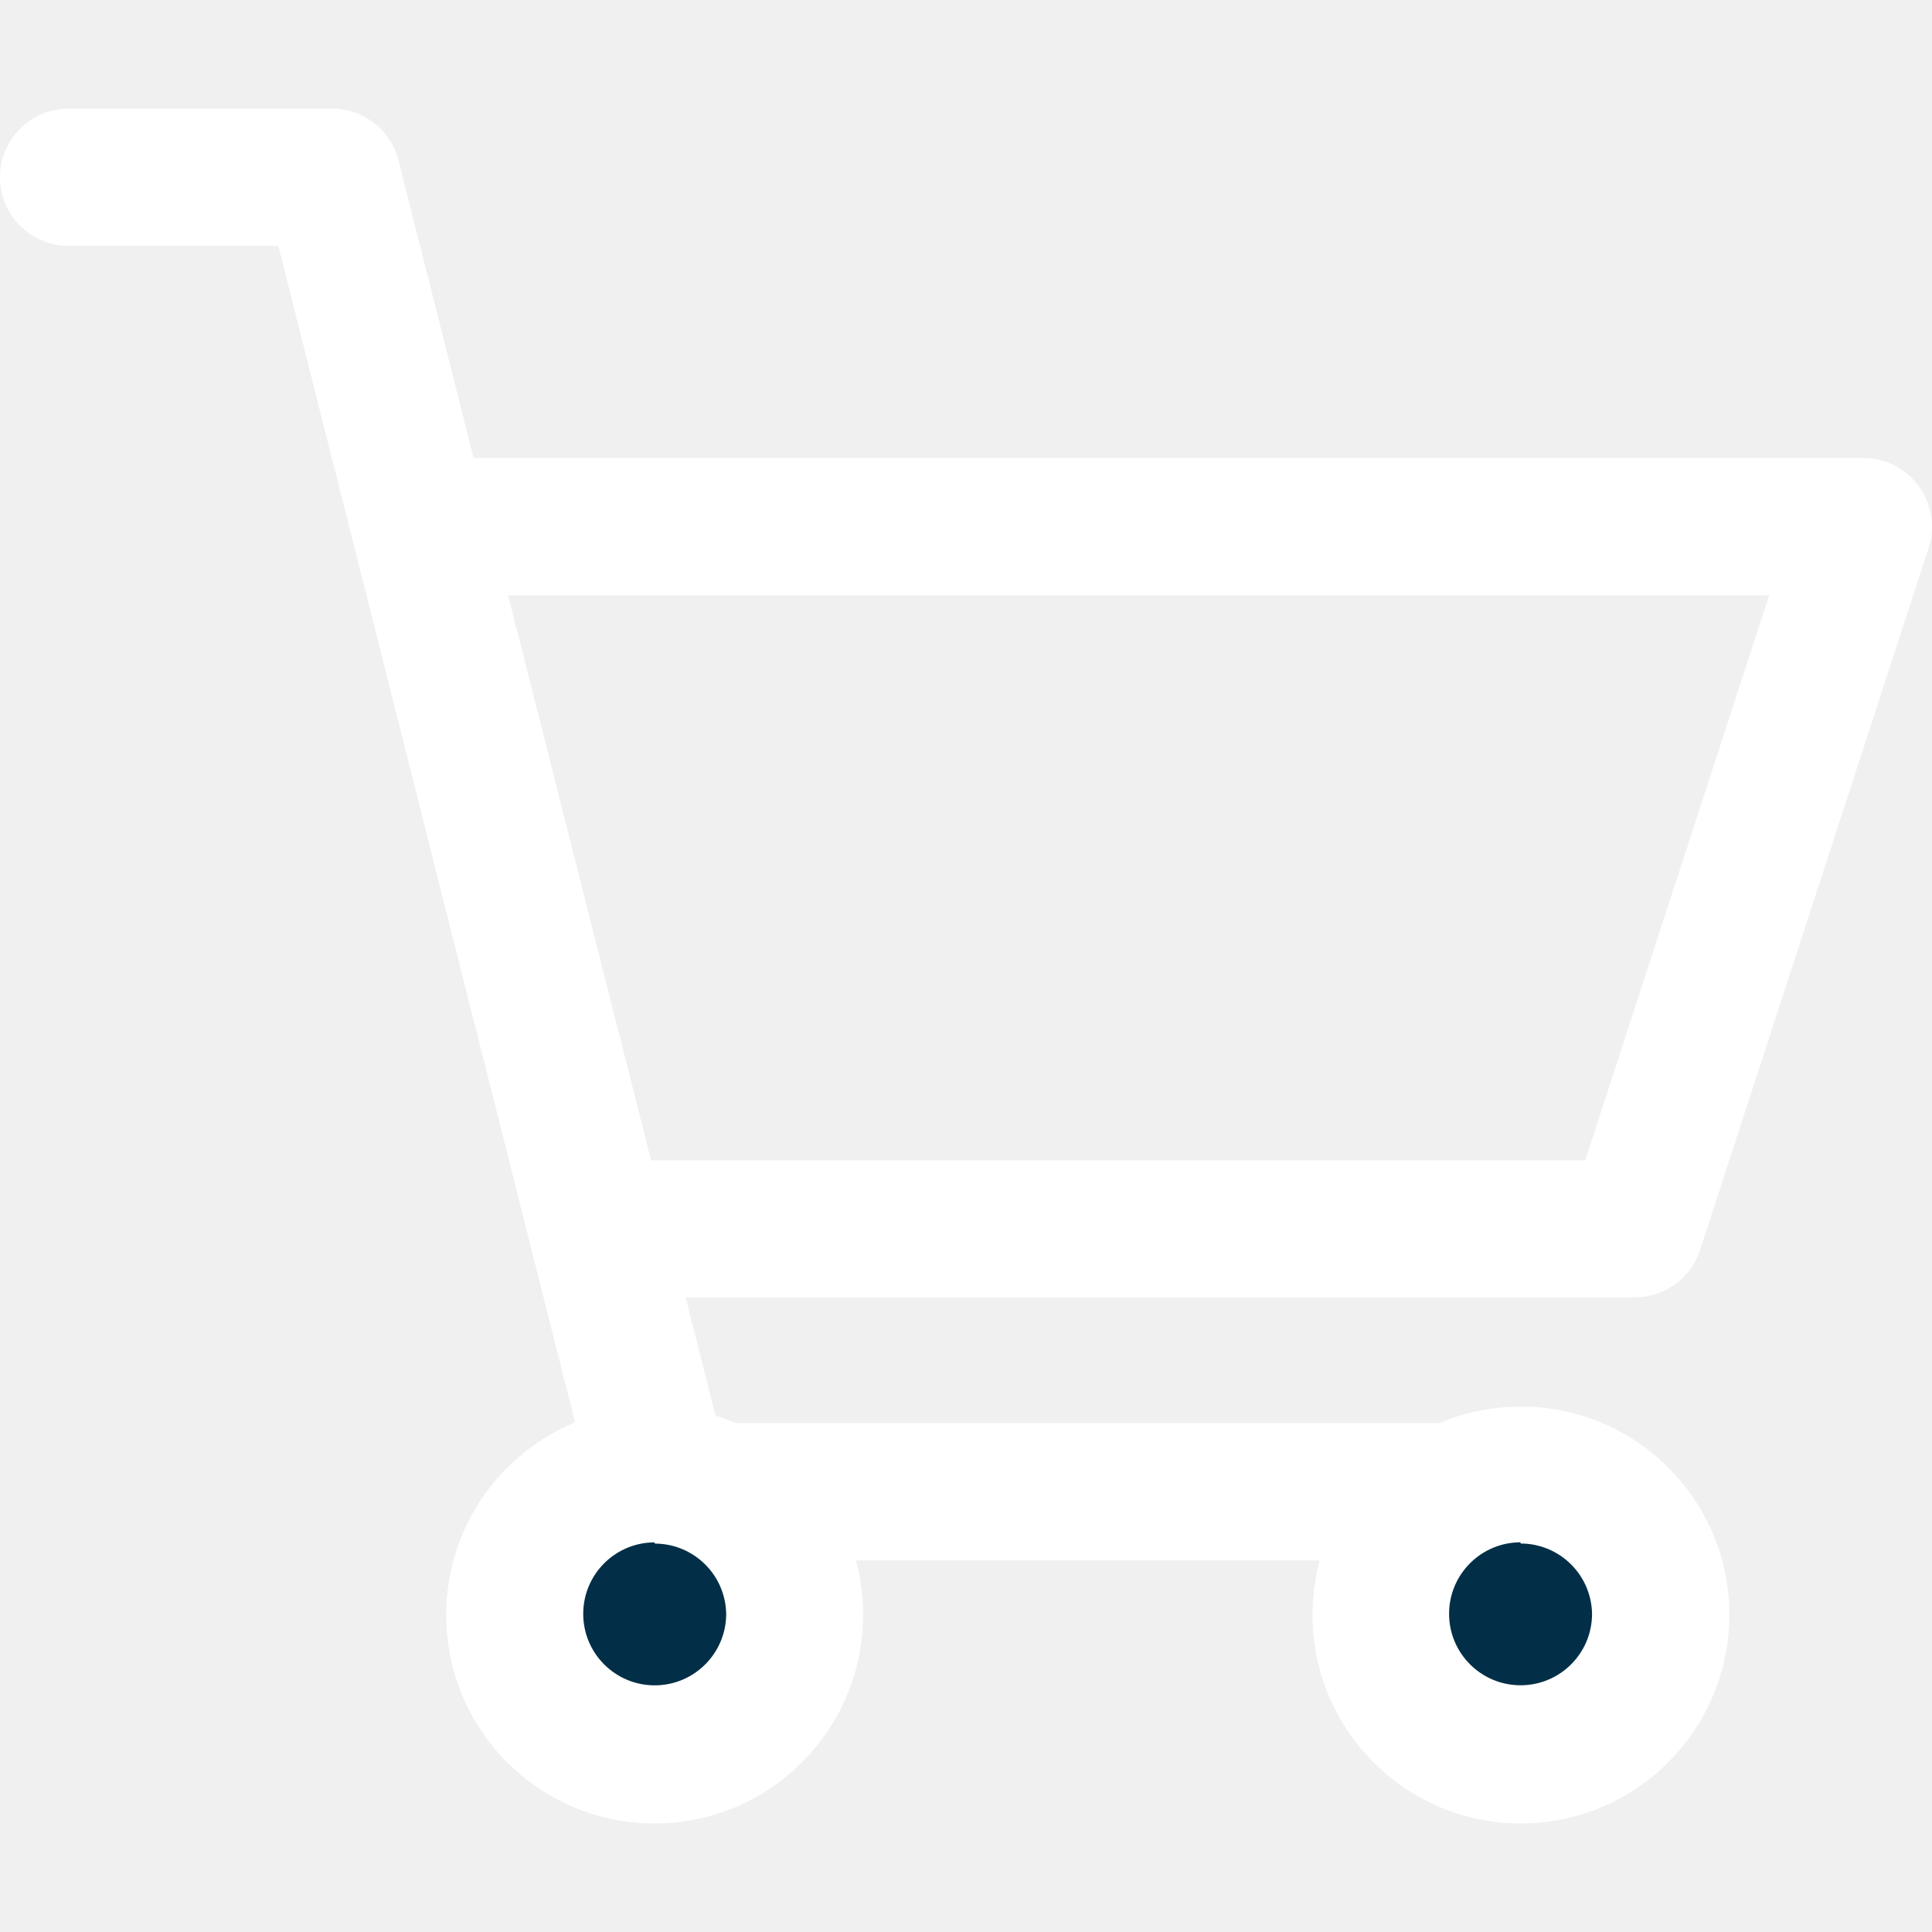
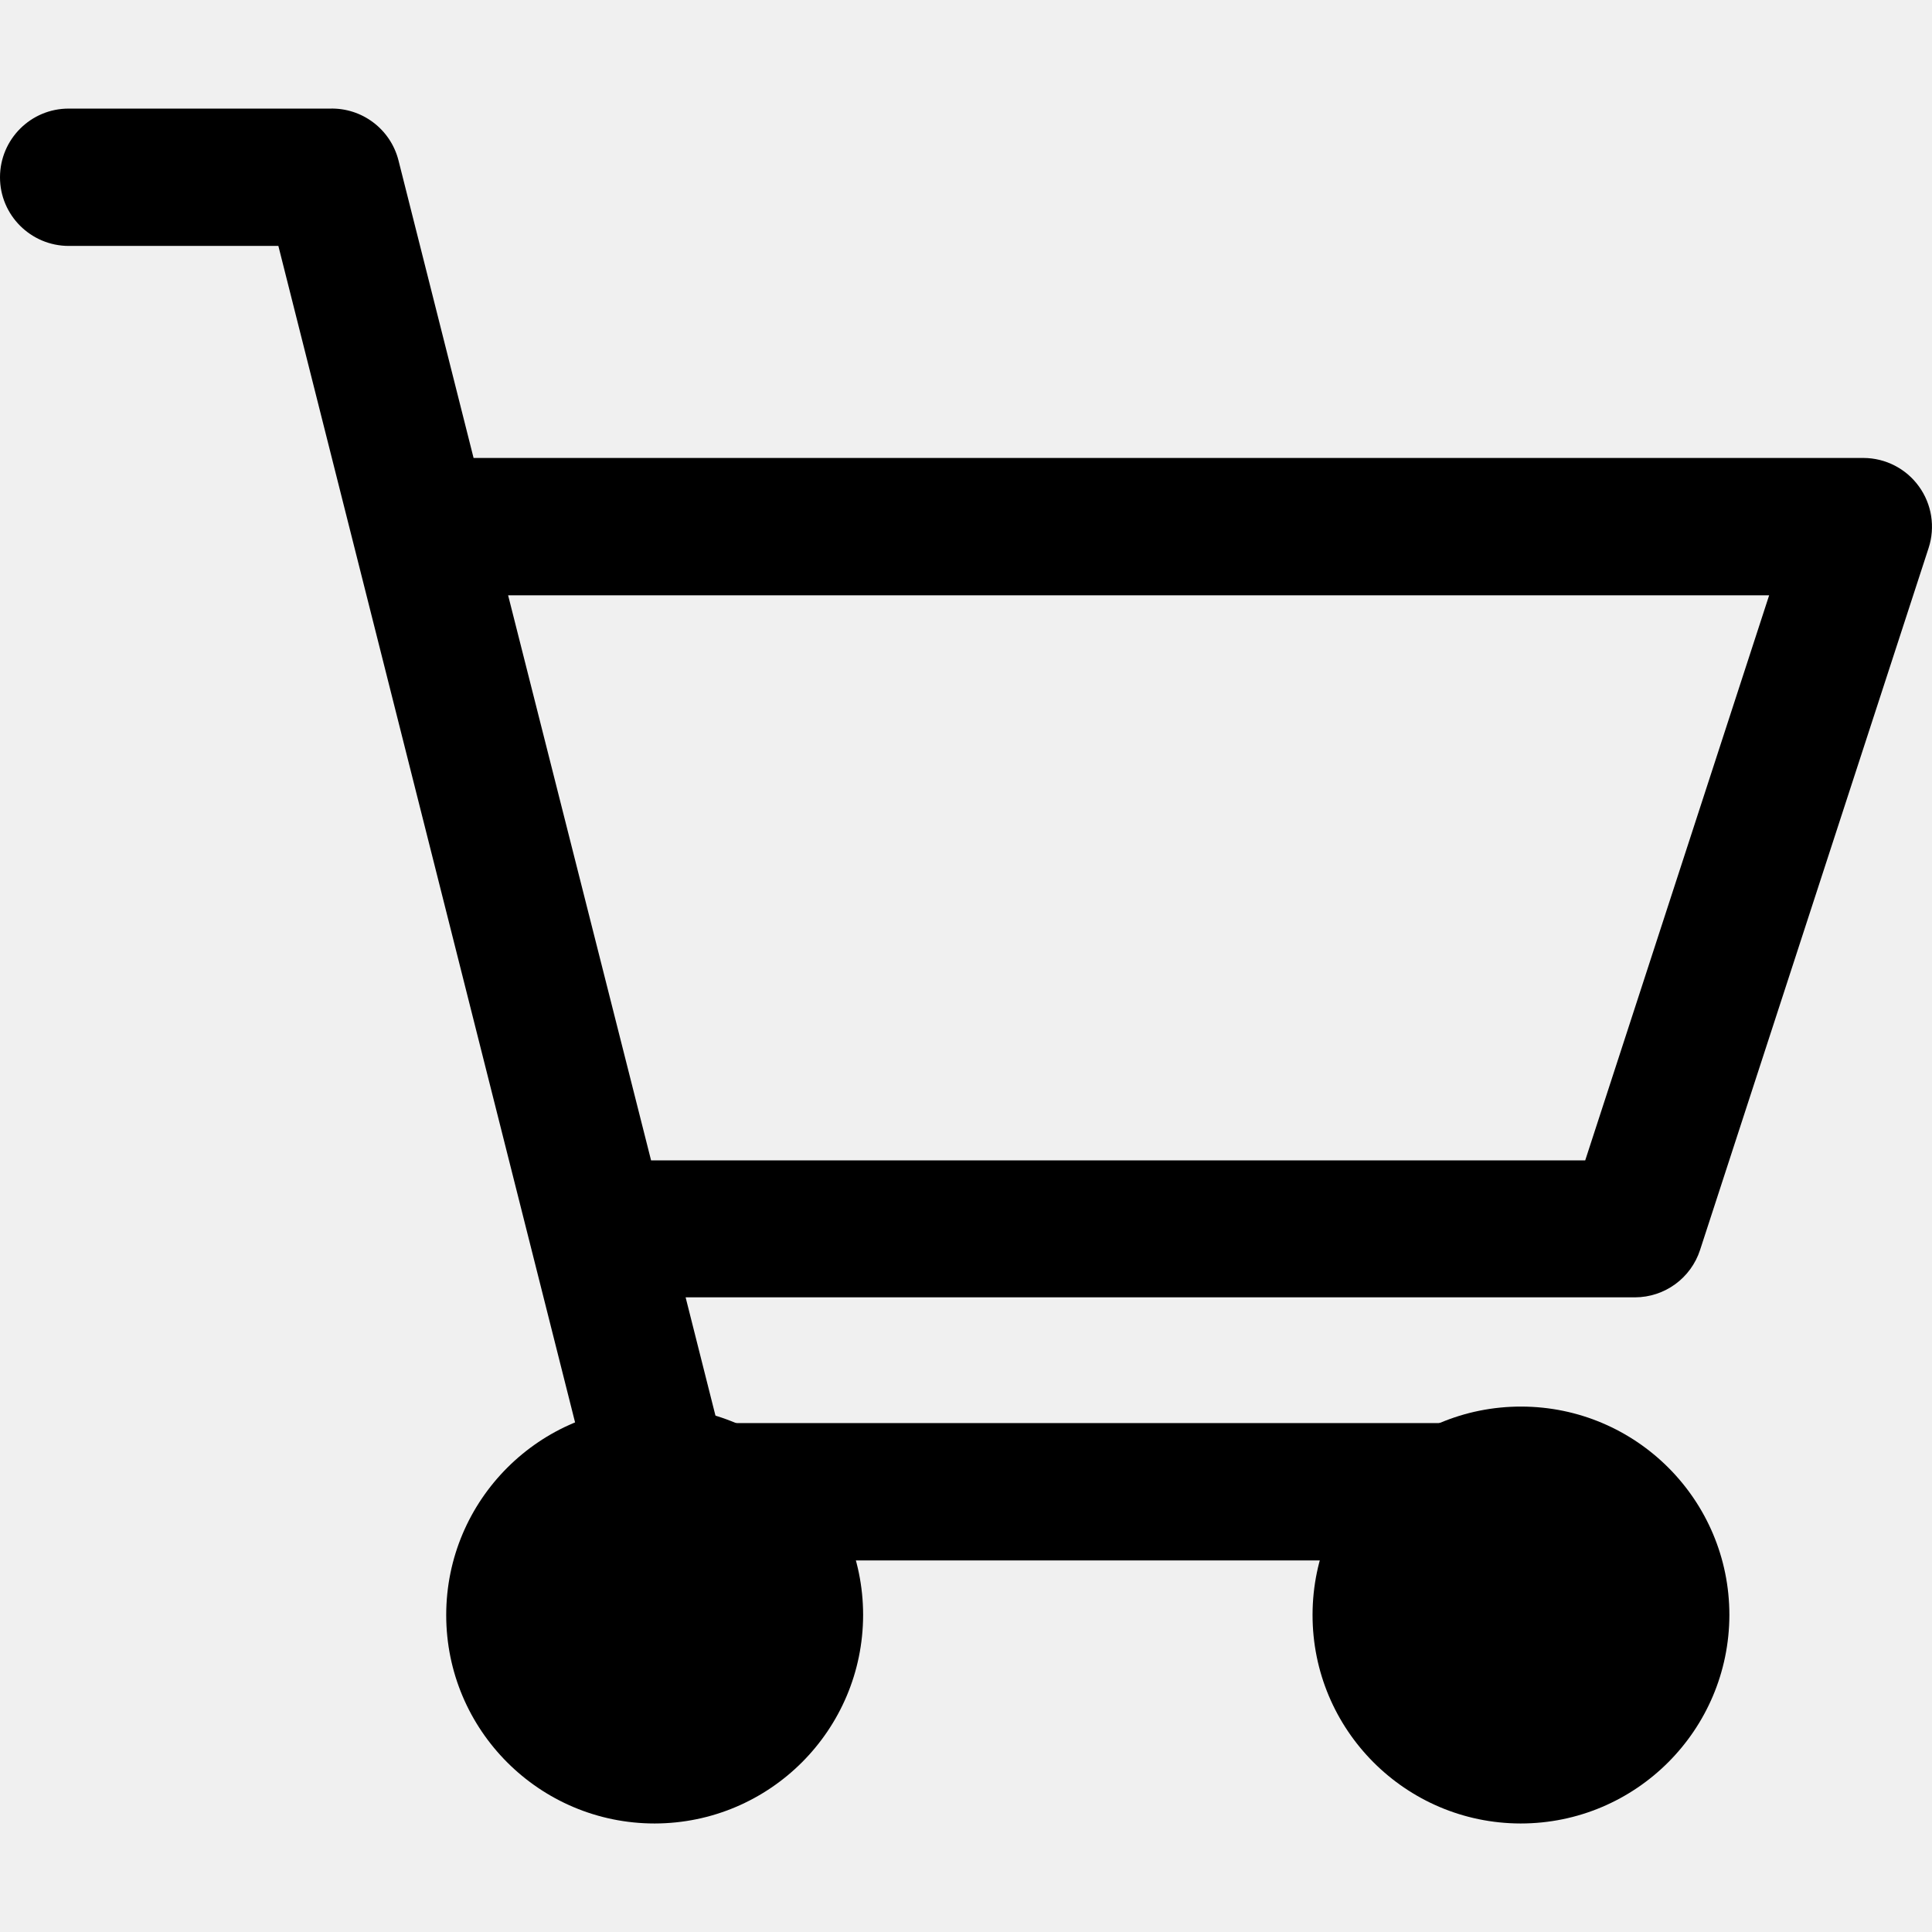
<svg xmlns="http://www.w3.org/2000/svg" width="24" height="24" viewBox="0 0 24 24" fill="none">
  <g clip-path="url(#clip0_86:3504)">
-     <path d="M23.838 6.043C23.679 5.822 23.423 5.69 23.15 5.689H5.883L4.95 1.992C4.851 1.604 4.497 1.337 4.097 1.349H0.854C0.383 1.348 0.001 1.73 5.21146e-07 2.201C-0.001 2.672 0.382 3.054 0.853 3.055C0.853 3.055 0.853 3.055 0.854 3.055H3.458L7.414 18.741C7.51 19.118 7.848 19.383 8.237 19.384H18.889C19.36 19.384 19.742 19.002 19.742 18.531C19.742 18.06 19.36 17.678 18.889 17.678H8.911L8.517 16.116H20.311C20.679 16.115 21.005 15.878 21.119 15.527L23.958 6.807C24.042 6.548 23.998 6.264 23.838 6.043ZM19.692 14.415H8.088L6.312 7.395H21.977L19.692 14.415Z" fill="white" />
-     <path d="M8.133 21.797C9.094 21.797 9.874 21.018 9.874 20.056C9.874 19.094 9.094 18.315 8.133 18.315C7.171 18.315 6.392 19.094 6.392 20.056C6.392 21.018 7.171 21.797 8.133 21.797Z" fill="#022F47" />
-     <path d="M8.133 22.652C6.703 22.652 5.543 21.493 5.543 20.063C5.543 18.633 6.703 17.474 8.133 17.474C9.563 17.474 10.722 18.633 10.722 20.063C10.719 21.492 9.562 22.649 8.133 22.652ZM8.133 19.16C7.642 19.16 7.245 19.558 7.245 20.048C7.245 20.538 7.642 20.936 8.133 20.936C8.623 20.936 9.021 20.538 9.021 20.048C9.013 19.563 8.617 19.175 8.133 19.175V19.16Z" fill="white" />
-     <path d="M18.889 21.797C19.851 21.797 20.63 21.018 20.63 20.056C20.63 19.094 19.851 18.315 18.889 18.315C17.927 18.315 17.148 19.094 17.148 20.056C17.148 21.018 17.927 21.797 18.889 21.797Z" fill="#022F47" />
-     <path d="M18.889 22.652C17.459 22.649 16.302 21.487 16.305 20.057C16.308 18.627 17.469 17.47 18.899 17.473C20.327 17.476 21.483 18.634 21.483 20.062C21.48 21.493 20.32 22.652 18.889 22.652ZM18.889 19.159C18.399 19.159 18.001 19.557 18.001 20.047C18.001 20.538 18.399 20.935 18.889 20.935C19.38 20.935 19.777 20.538 19.777 20.047C19.769 19.563 19.374 19.174 18.889 19.174V19.159Z" fill="white" />
+     <path d="M23.838 6.043C23.679 5.822 23.423 5.69 23.15 5.689H5.883L4.95 1.992C4.851 1.604 4.497 1.337 4.097 1.349H0.854C0.383 1.348 0.001 1.73 5.21146e-07 2.201C-0.001 2.672 0.382 3.054 0.853 3.055C0.853 3.055 0.853 3.055 0.854 3.055H3.458L7.414 18.741C7.51 19.118 7.848 19.383 8.237 19.384H18.889C19.36 19.384 19.742 19.002 19.742 18.531C19.742 18.06 19.36 17.678 18.889 17.678H8.911L8.517 16.116H20.311C20.679 16.115 21.005 15.878 21.119 15.527L23.958 6.807C24.042 6.548 23.998 6.264 23.838 6.043ZM19.692 14.415H8.088L6.312 7.395H21.977L19.692 14.415Z" fill="currentColor" />
+     <path d="M8.133 21.797C9.094 21.797 9.874 21.018 9.874 20.056C9.874 19.094 9.094 18.315 8.133 18.315C7.171 18.315 6.392 19.094 6.392 20.056C6.392 21.018 7.171 21.797 8.133 21.797Z" fill="currentColor" />
+     <path d="M8.133 22.652C6.703 22.652 5.543 21.493 5.543 20.063C5.543 18.633 6.703 17.474 8.133 17.474C9.563 17.474 10.722 18.633 10.722 20.063C10.719 21.492 9.562 22.649 8.133 22.652ZM8.133 19.16C7.642 19.16 7.245 19.558 7.245 20.048C7.245 20.538 7.642 20.936 8.133 20.936C8.623 20.936 9.021 20.538 9.021 20.048C9.013 19.563 8.617 19.175 8.133 19.175V19.16Z" fill="currentColor" />
+     <path d="M18.889 21.797C19.851 21.797 20.63 21.018 20.63 20.056C20.63 19.094 19.851 18.315 18.889 18.315C17.927 18.315 17.148 19.094 17.148 20.056C17.148 21.018 17.927 21.797 18.889 21.797Z" fill="currentColor" />
+     <path d="M18.889 22.652C17.459 22.649 16.302 21.487 16.305 20.057C16.308 18.627 17.469 17.47 18.899 17.473C20.327 17.476 21.483 18.634 21.483 20.062C21.48 21.493 20.32 22.652 18.889 22.652ZM18.889 19.159C18.399 19.159 18.001 19.557 18.001 20.047C18.001 20.538 18.399 20.935 18.889 20.935C19.38 20.935 19.777 20.538 19.777 20.047C19.769 19.563 19.374 19.174 18.889 19.174V19.159Z" fill="currentColor" />
  </g>
  <defs>
    <clipPath id="clip0_86:3504">
      <rect width="24" height="24" fill="white" />
    </clipPath>
  </defs>
</svg>
